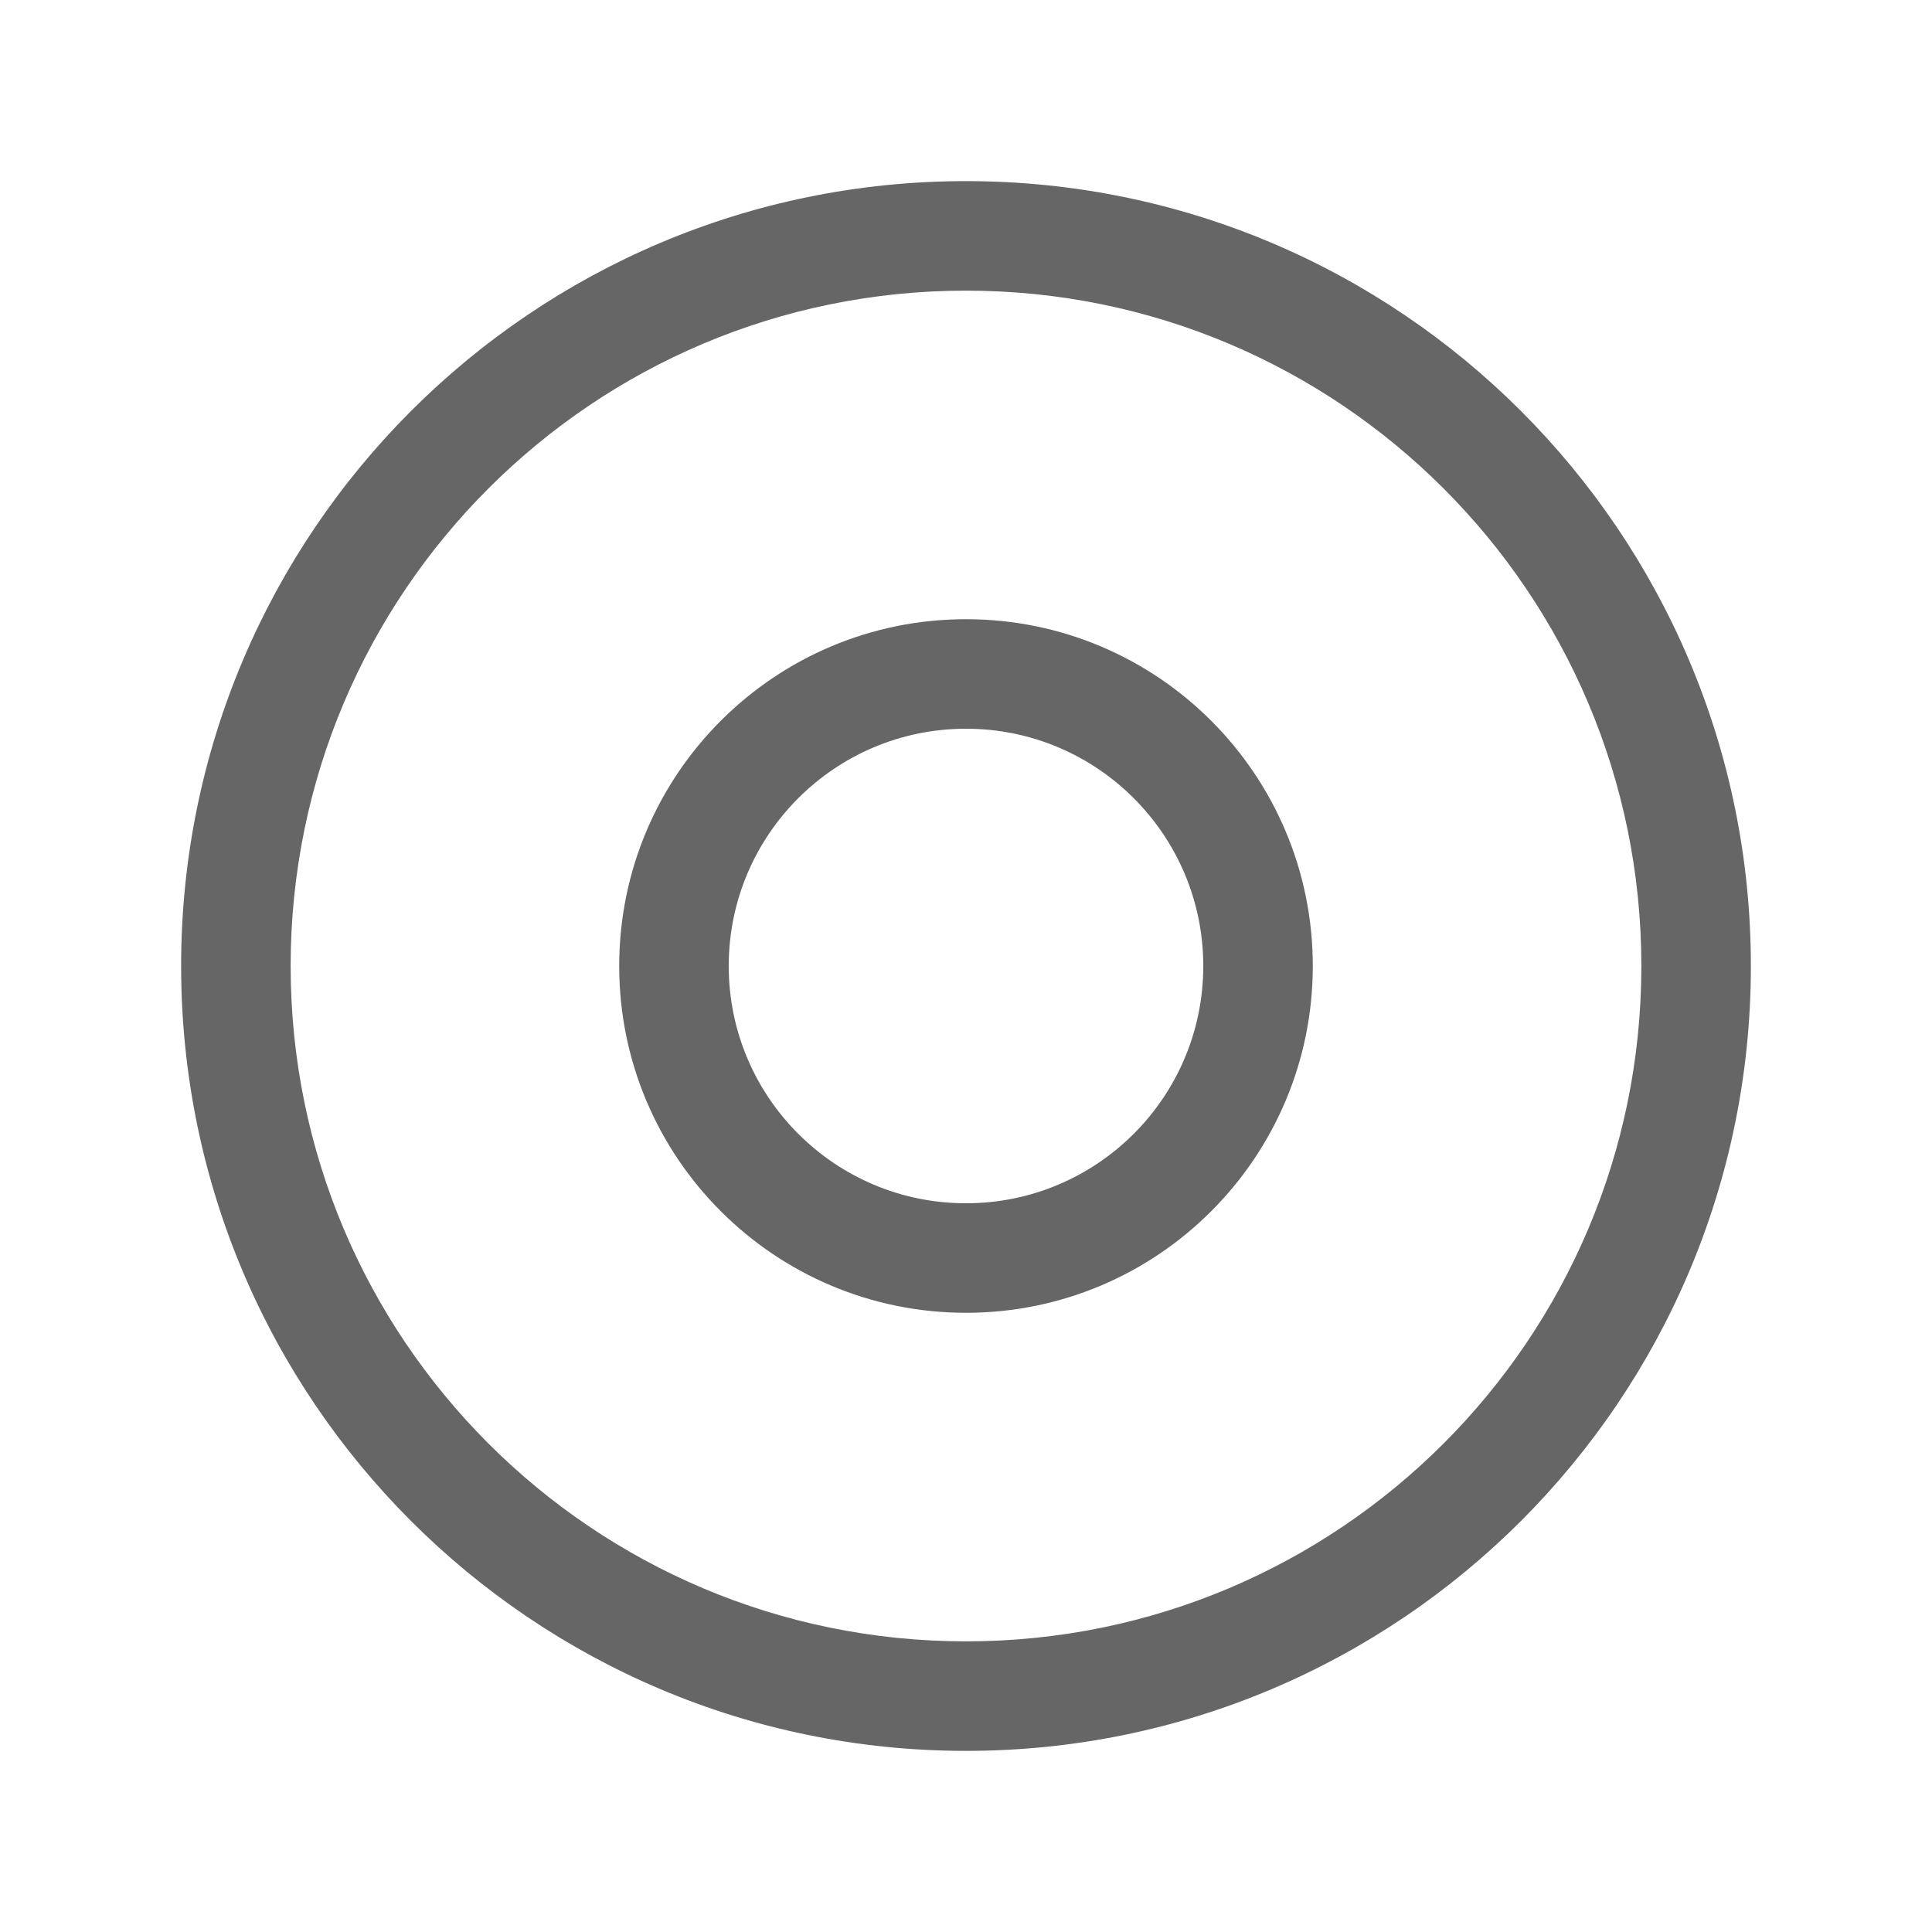
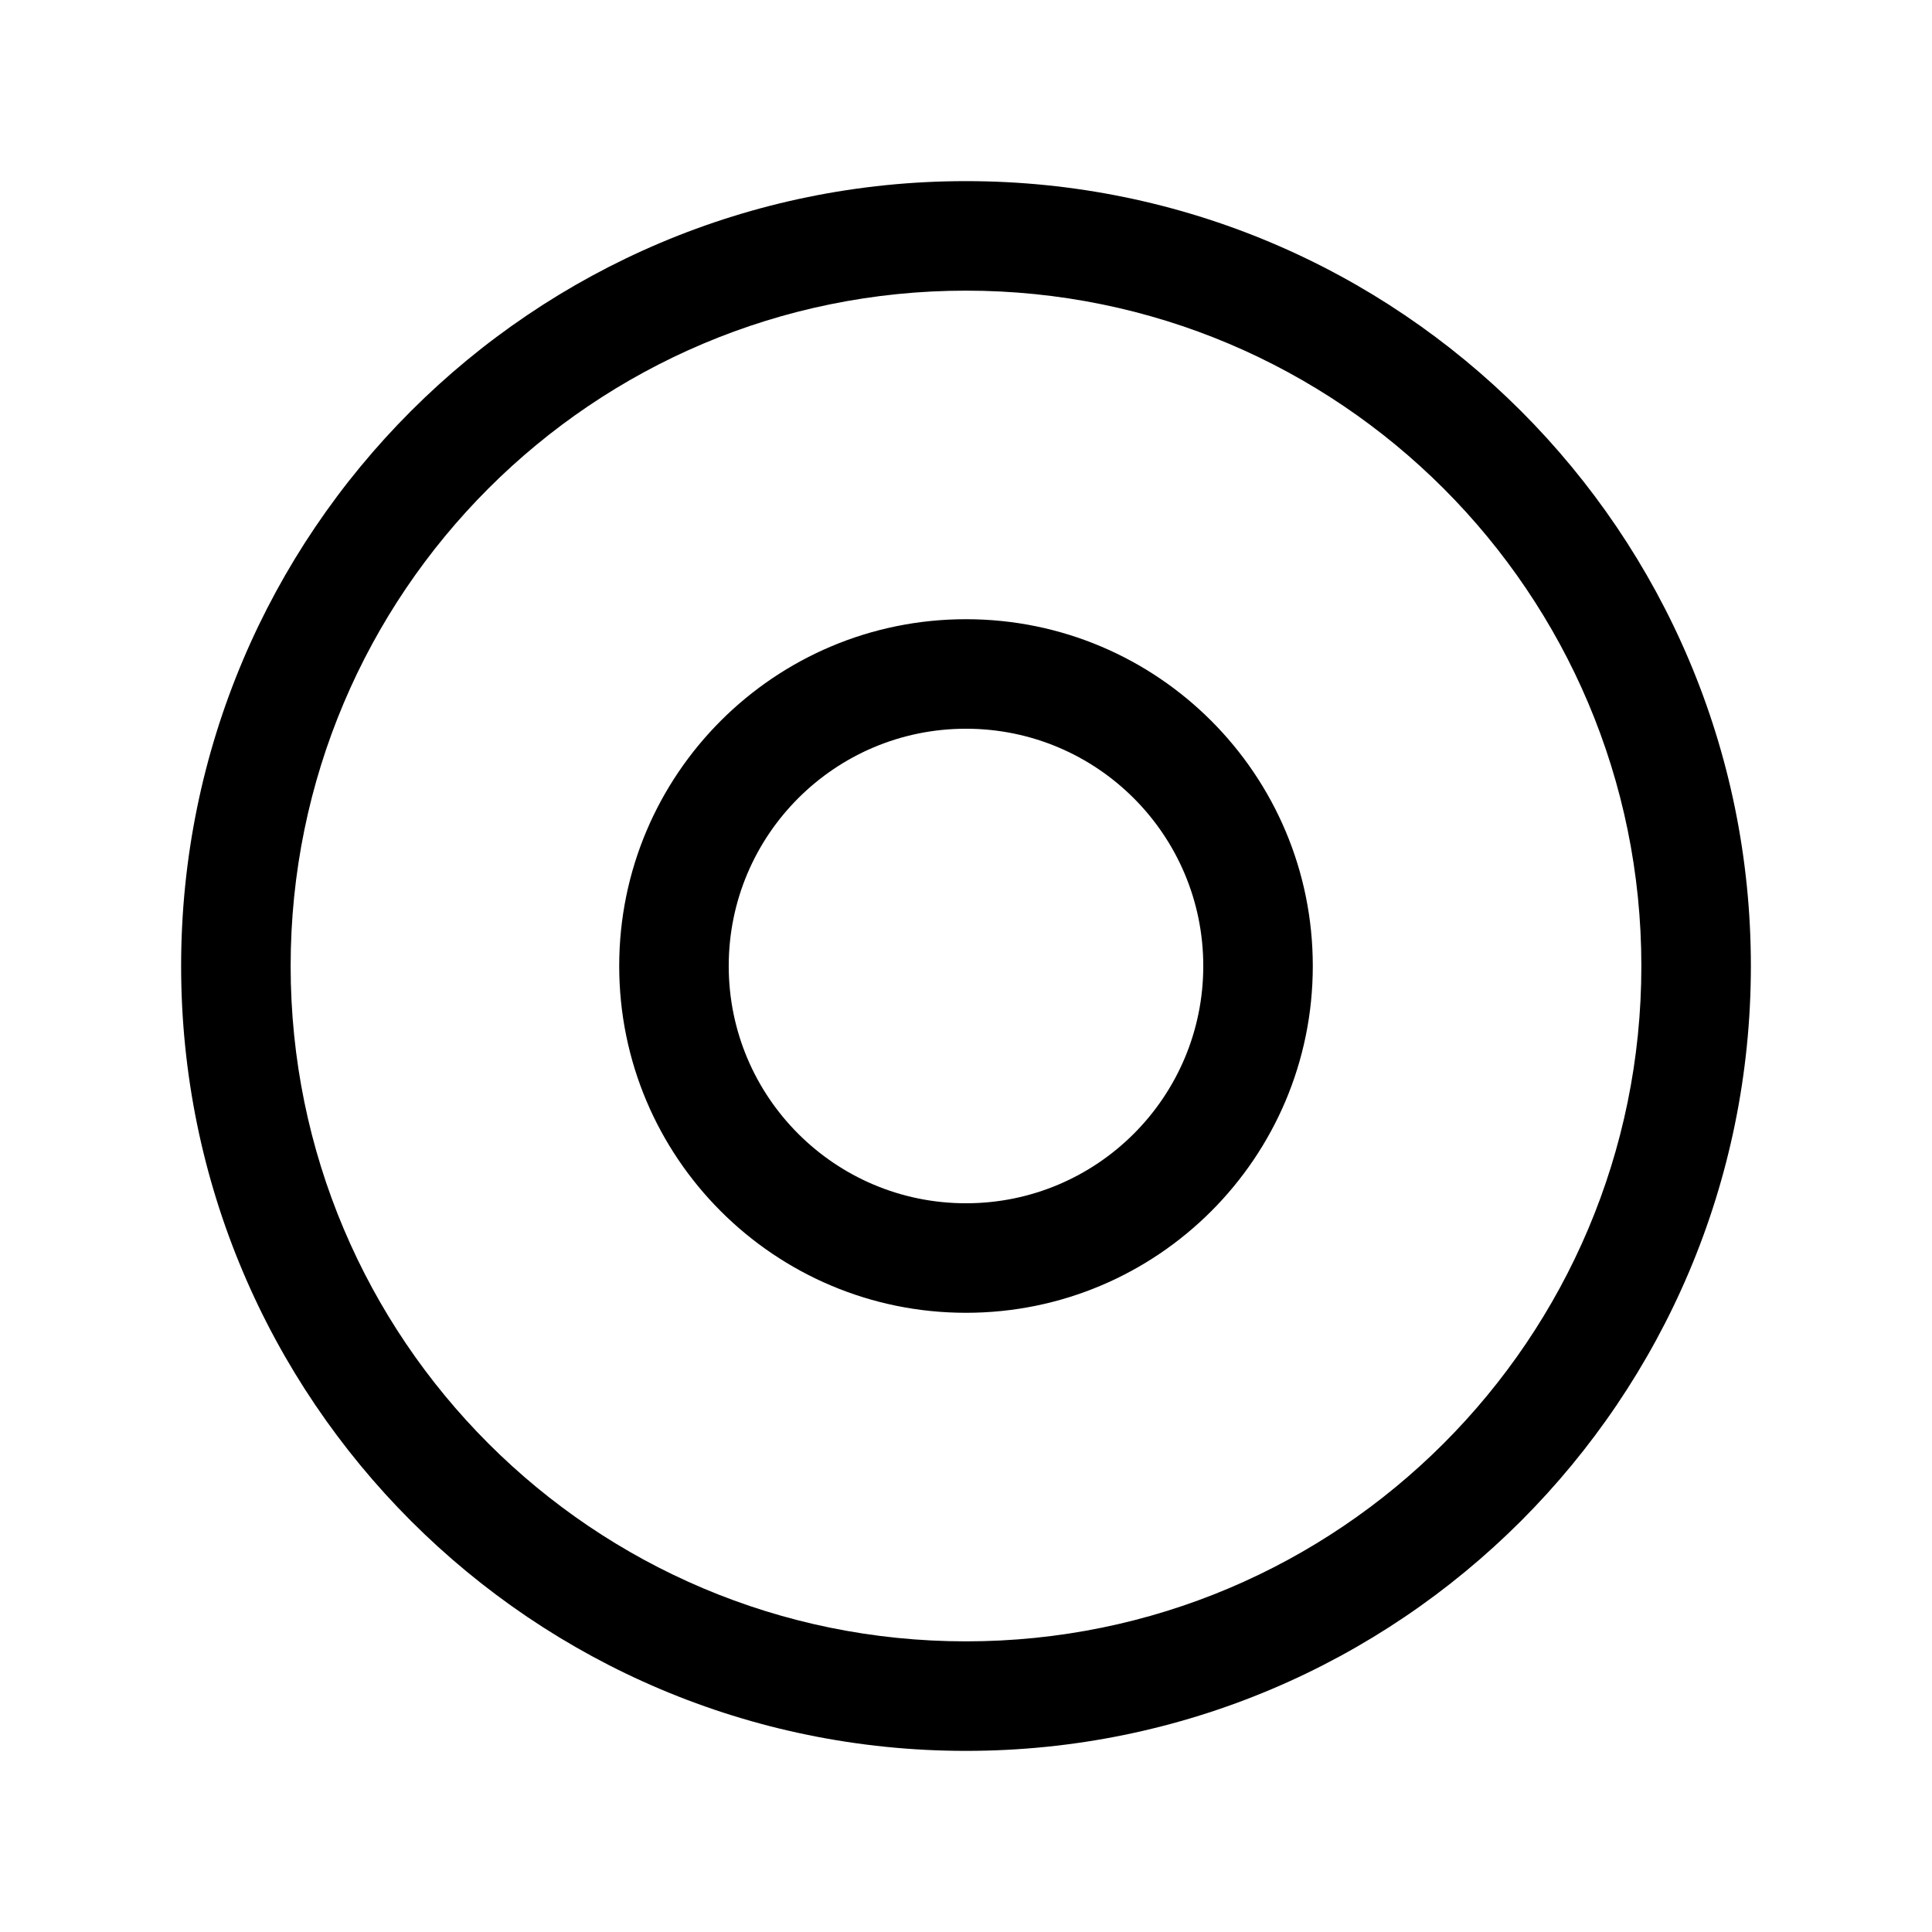
- <svg xmlns="http://www.w3.org/2000/svg" fill="none" viewBox="0 0 16 16">
-   <path fill="#666" d="M2.407 8a5.593 5.593 0 1 1 11.186 0A5.593 5.593 0 0 1 2.407 8ZM8 1.5a6.5 6.5 0 1 0 0 13 6.5 6.5 0 0 0 0-13ZM6.035 8a1.965 1.965 0 1 1 3.93 0 1.965 1.965 0 0 1-3.93 0ZM8 5.128a2.872 2.872 0 1 0 0 5.744 2.872 2.872 0 0 0 0-5.744Z" data-follow-fill="#666" />
+ <svg xmlns="http://www.w3.org/2000/svg" viewBox="0 0 16 16" fill="currentColor">
+   <g class="radio">
+     <path class="Union" d="M2.407 8a5.593 5.593 0 1 1 11.186 0A5.593 5.593 0 0 1 2.407 8ZM8 1.5a6.5 6.5 0 1 0 0 13 6.5 6.5 0 0 0 0-13ZM6.035 8a1.965 1.965 0 1 1 3.93 0 1.965 1.965 0 0 1-3.93 0ZM8 5.128a2.872 2.872 0 1 0 0 5.744 2.872 2.872 0 0 0 0-5.744Z" />
+   </g>
</svg>
